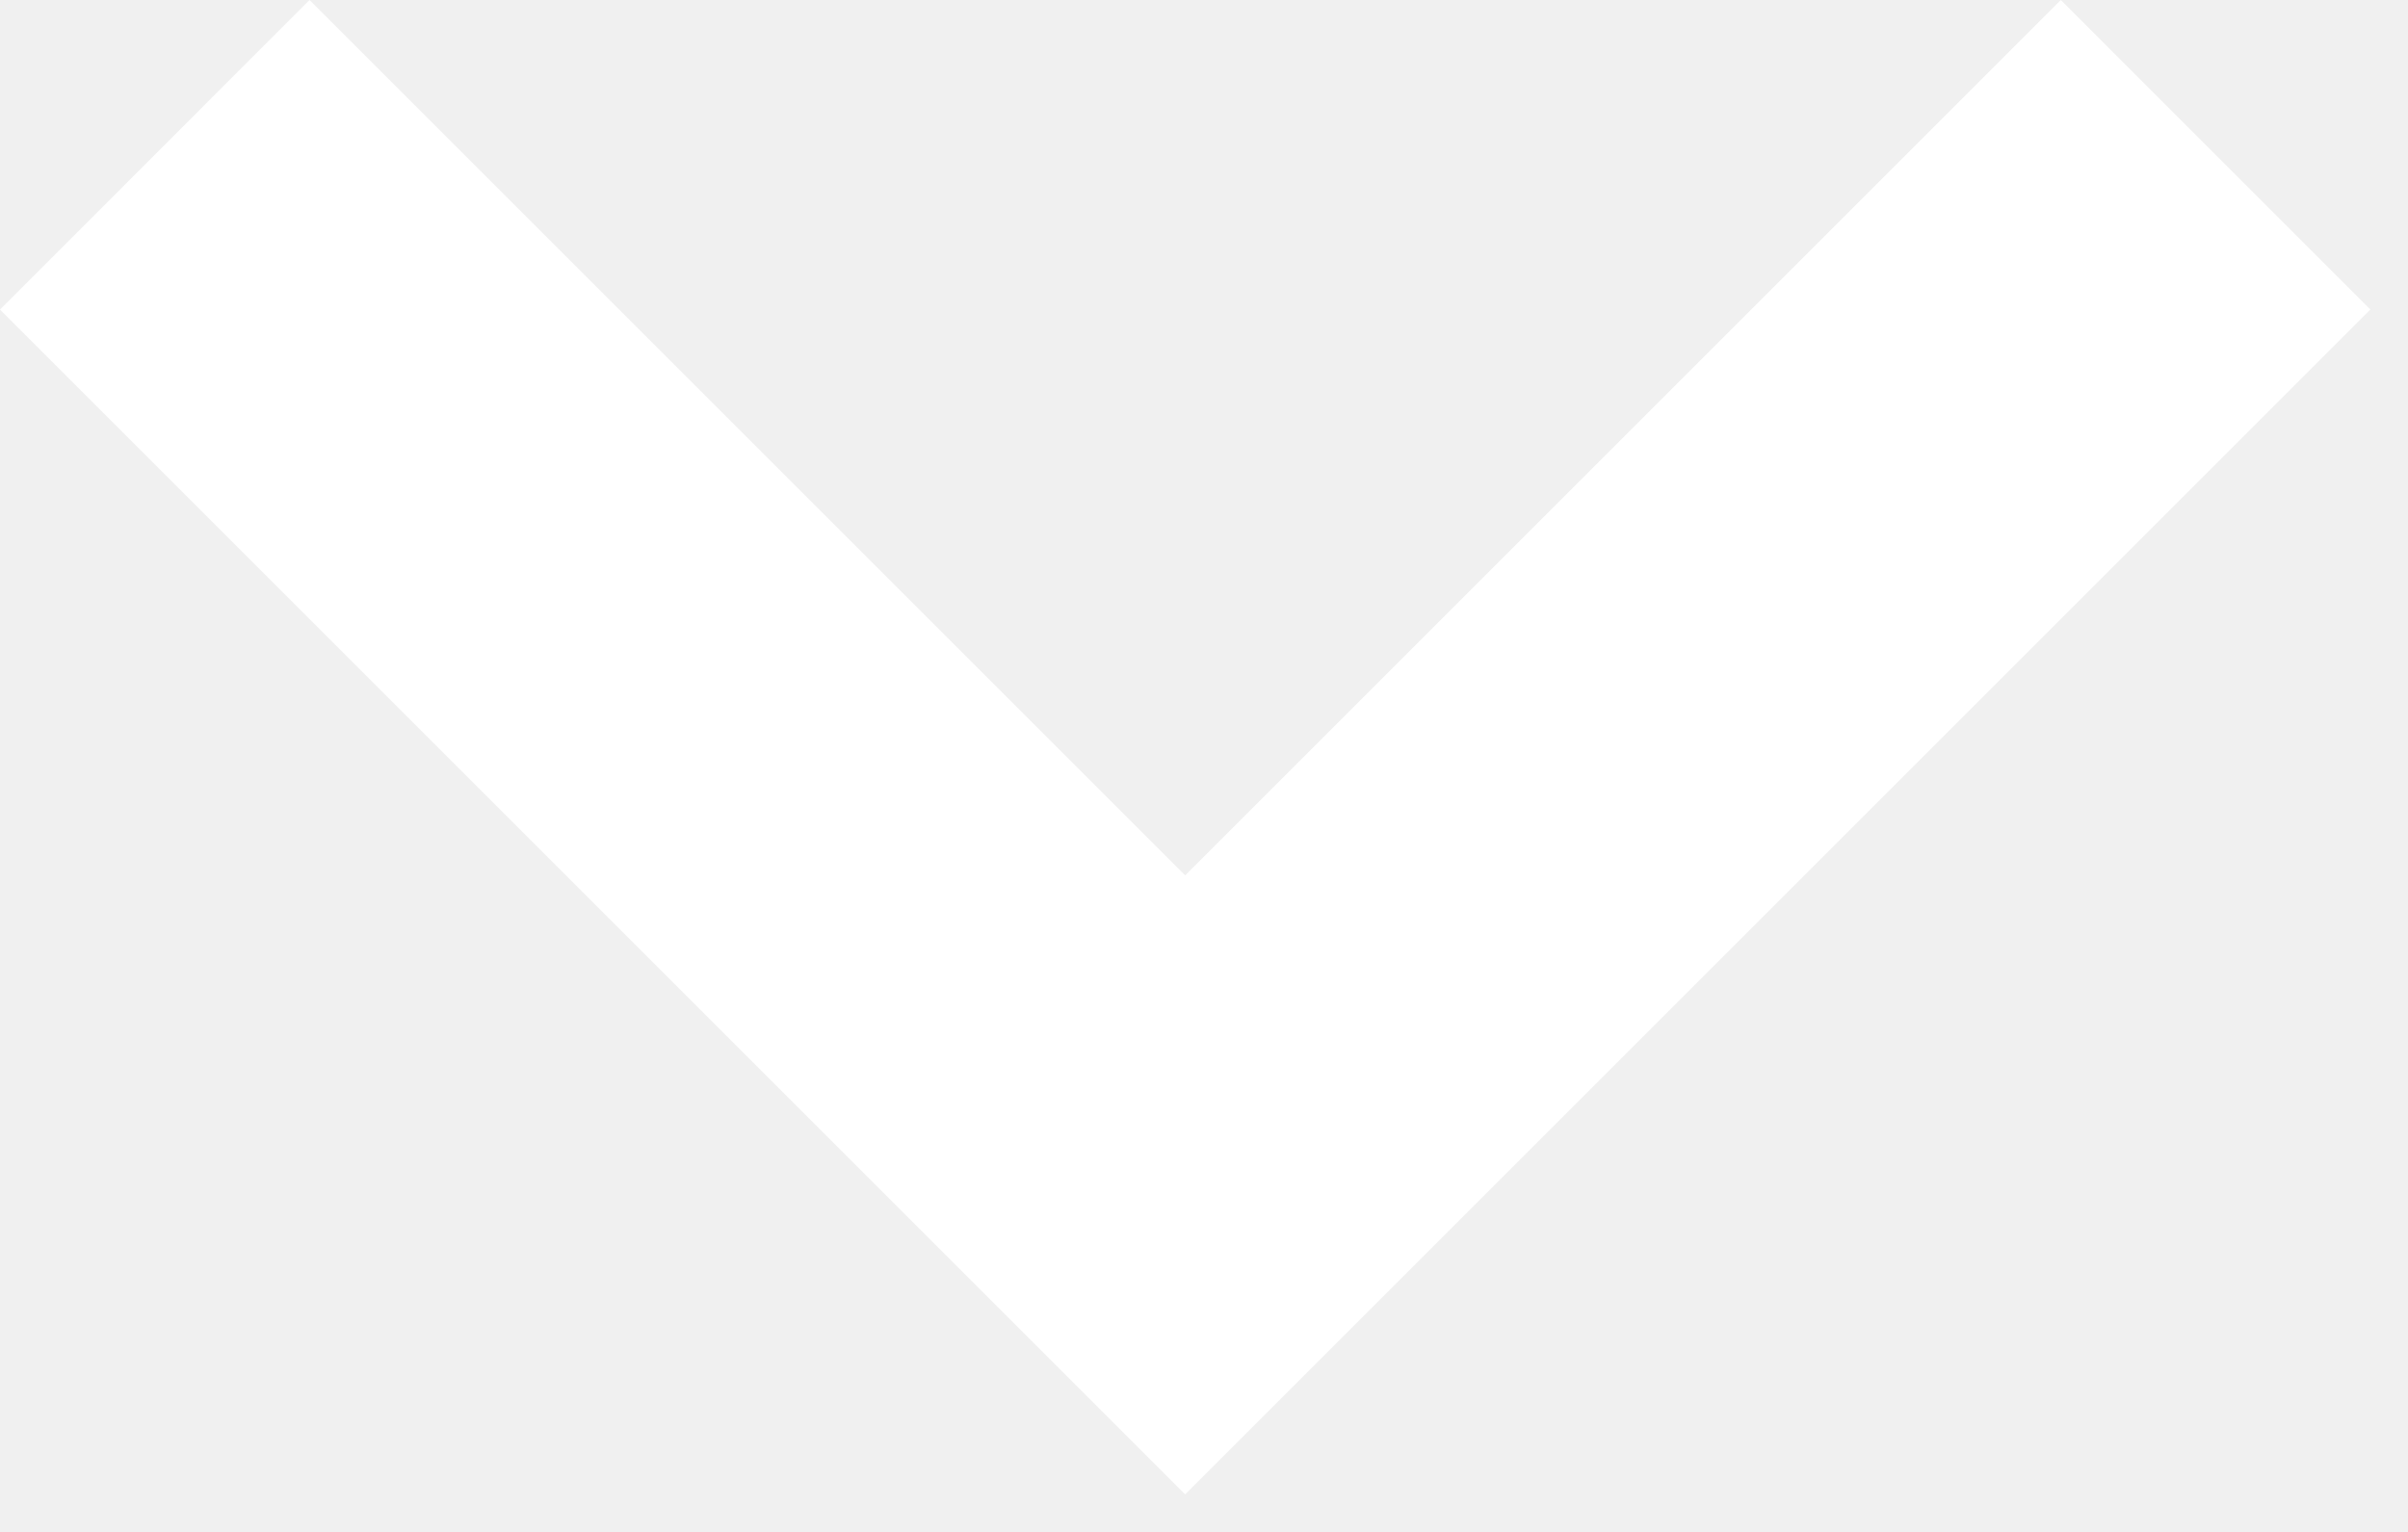
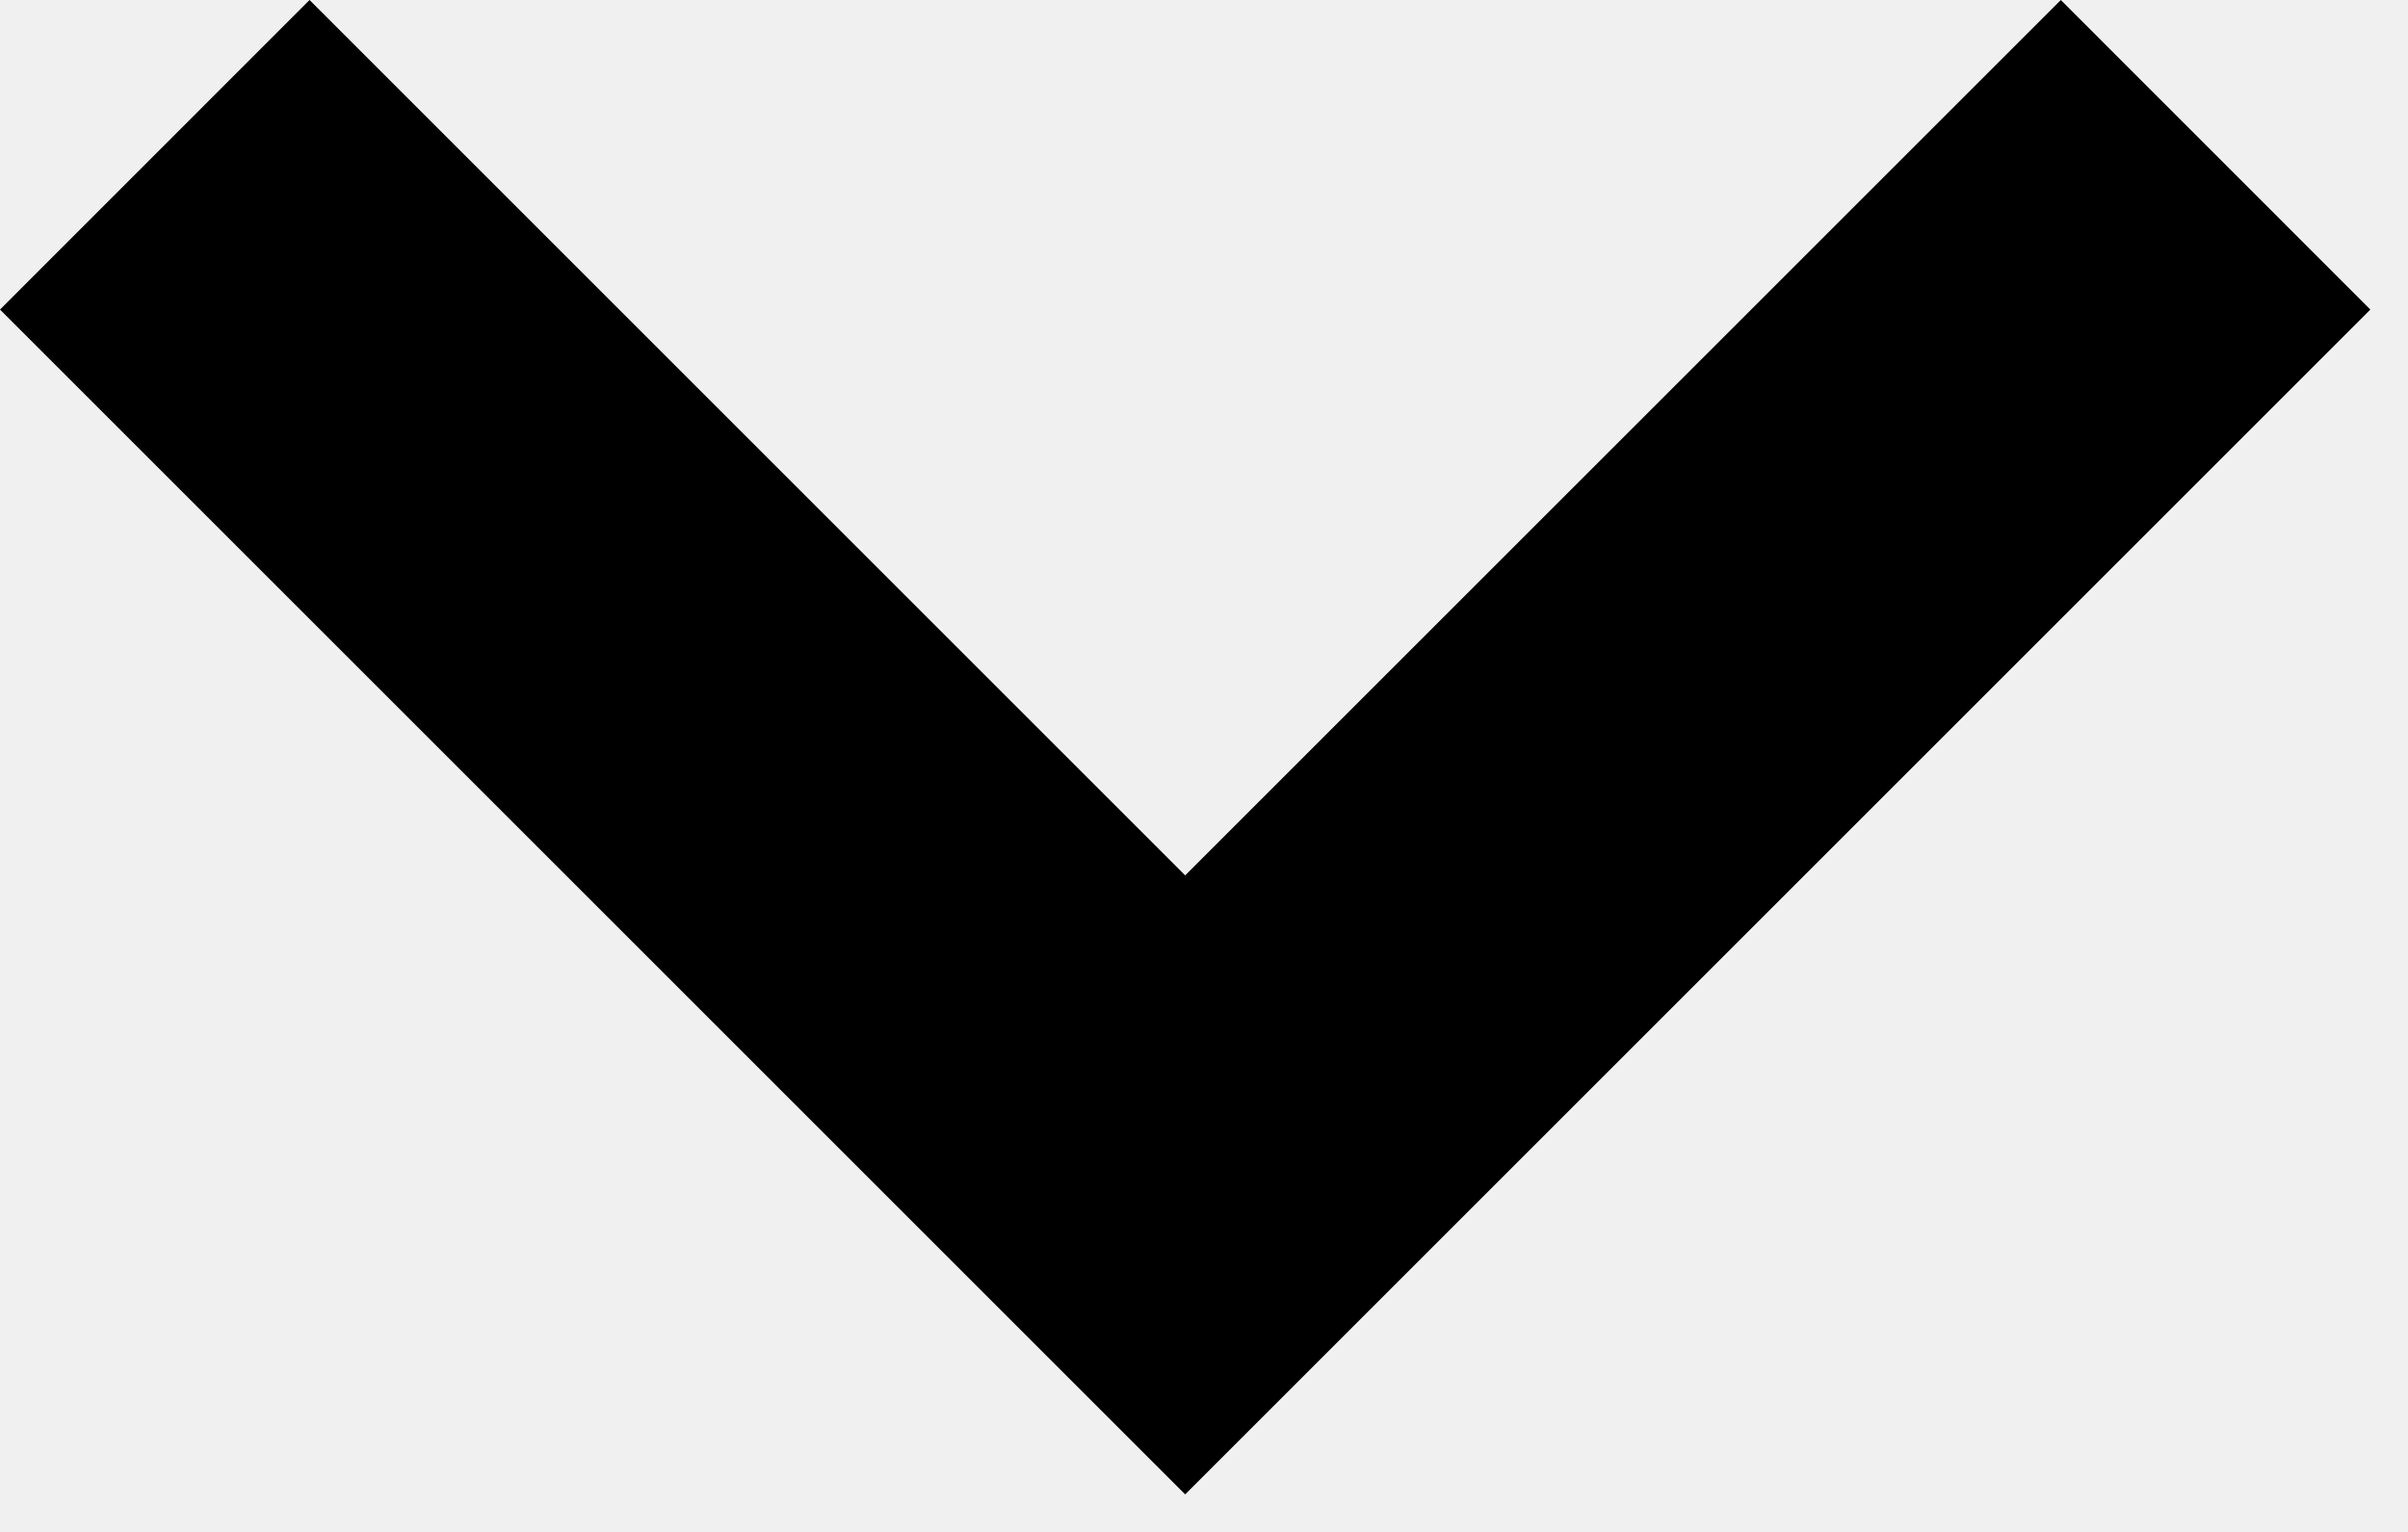
<svg xmlns="http://www.w3.org/2000/svg" width="22" height="14" viewBox="0 0 22 14">
  <g fill="none" fill-rule="evenodd">
-     <g fill="#FFF">
+     <g fill="#000">
      <g>
        <g>
          <path d="M18.828 0L10.828 8 2.828 0 0 2.829 10.828 13.657 21.656 2.829z" />
        </g>
      </g>
    </g>
  </g>
</svg>
